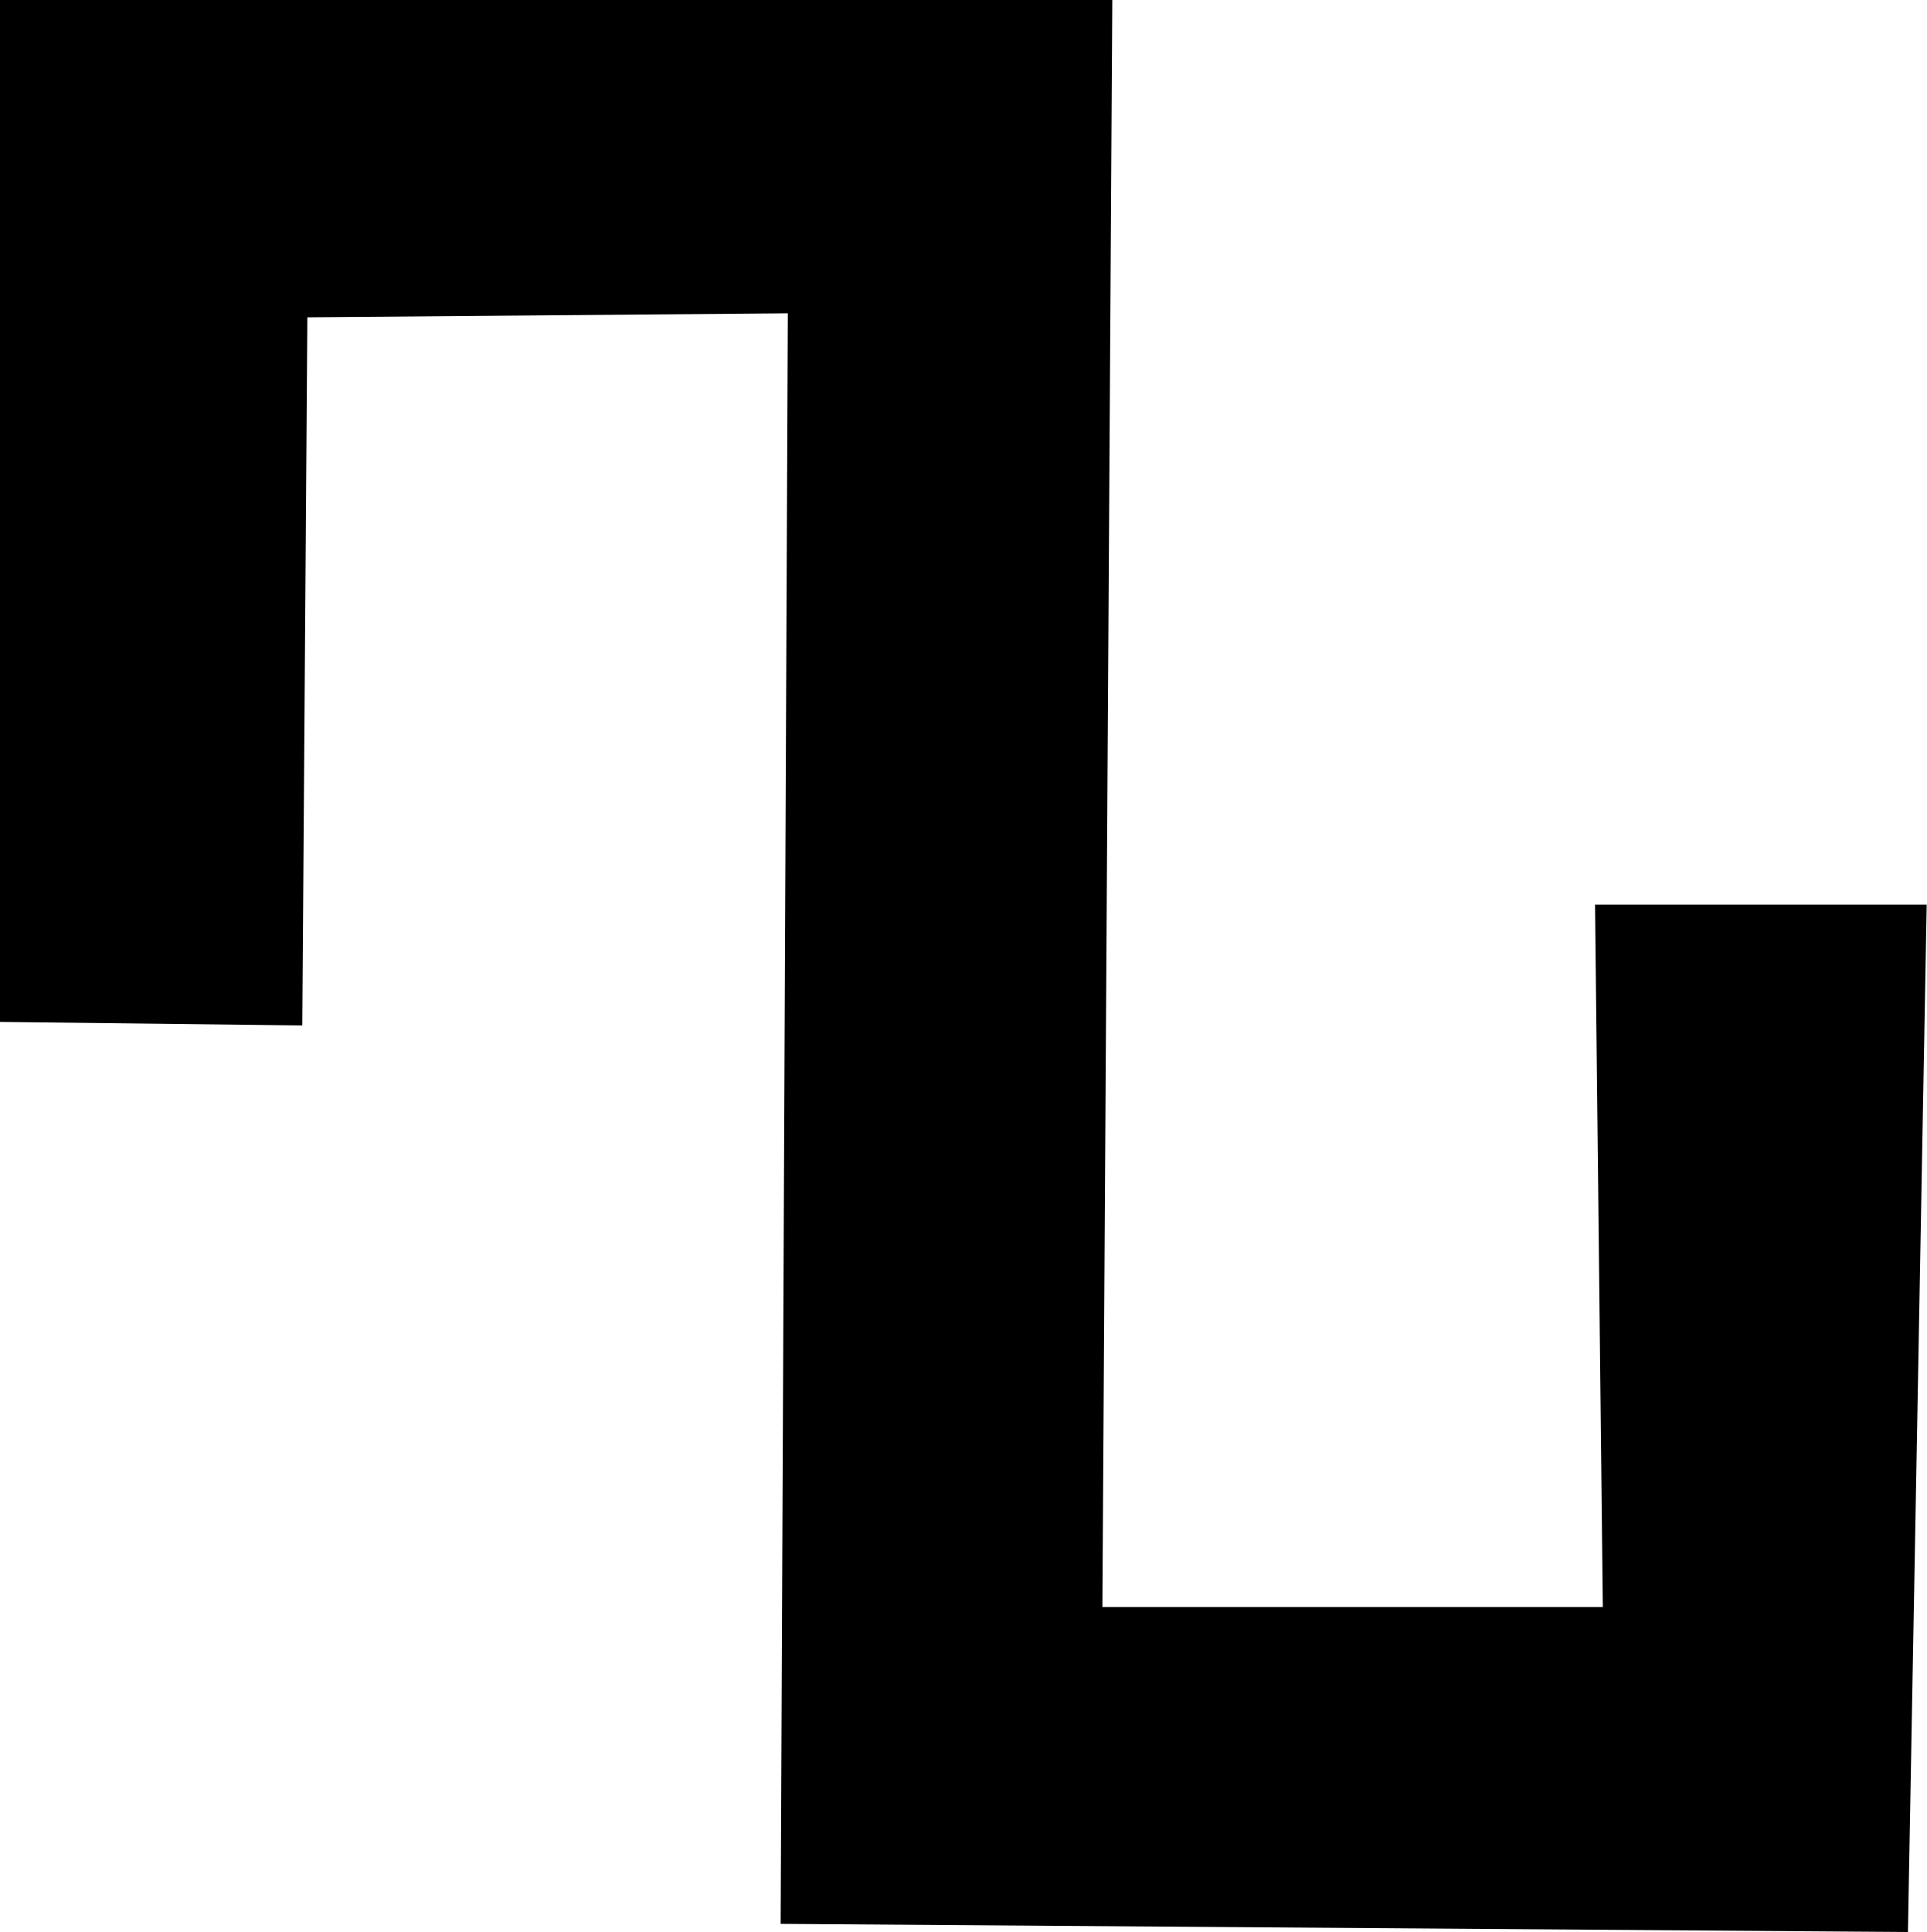
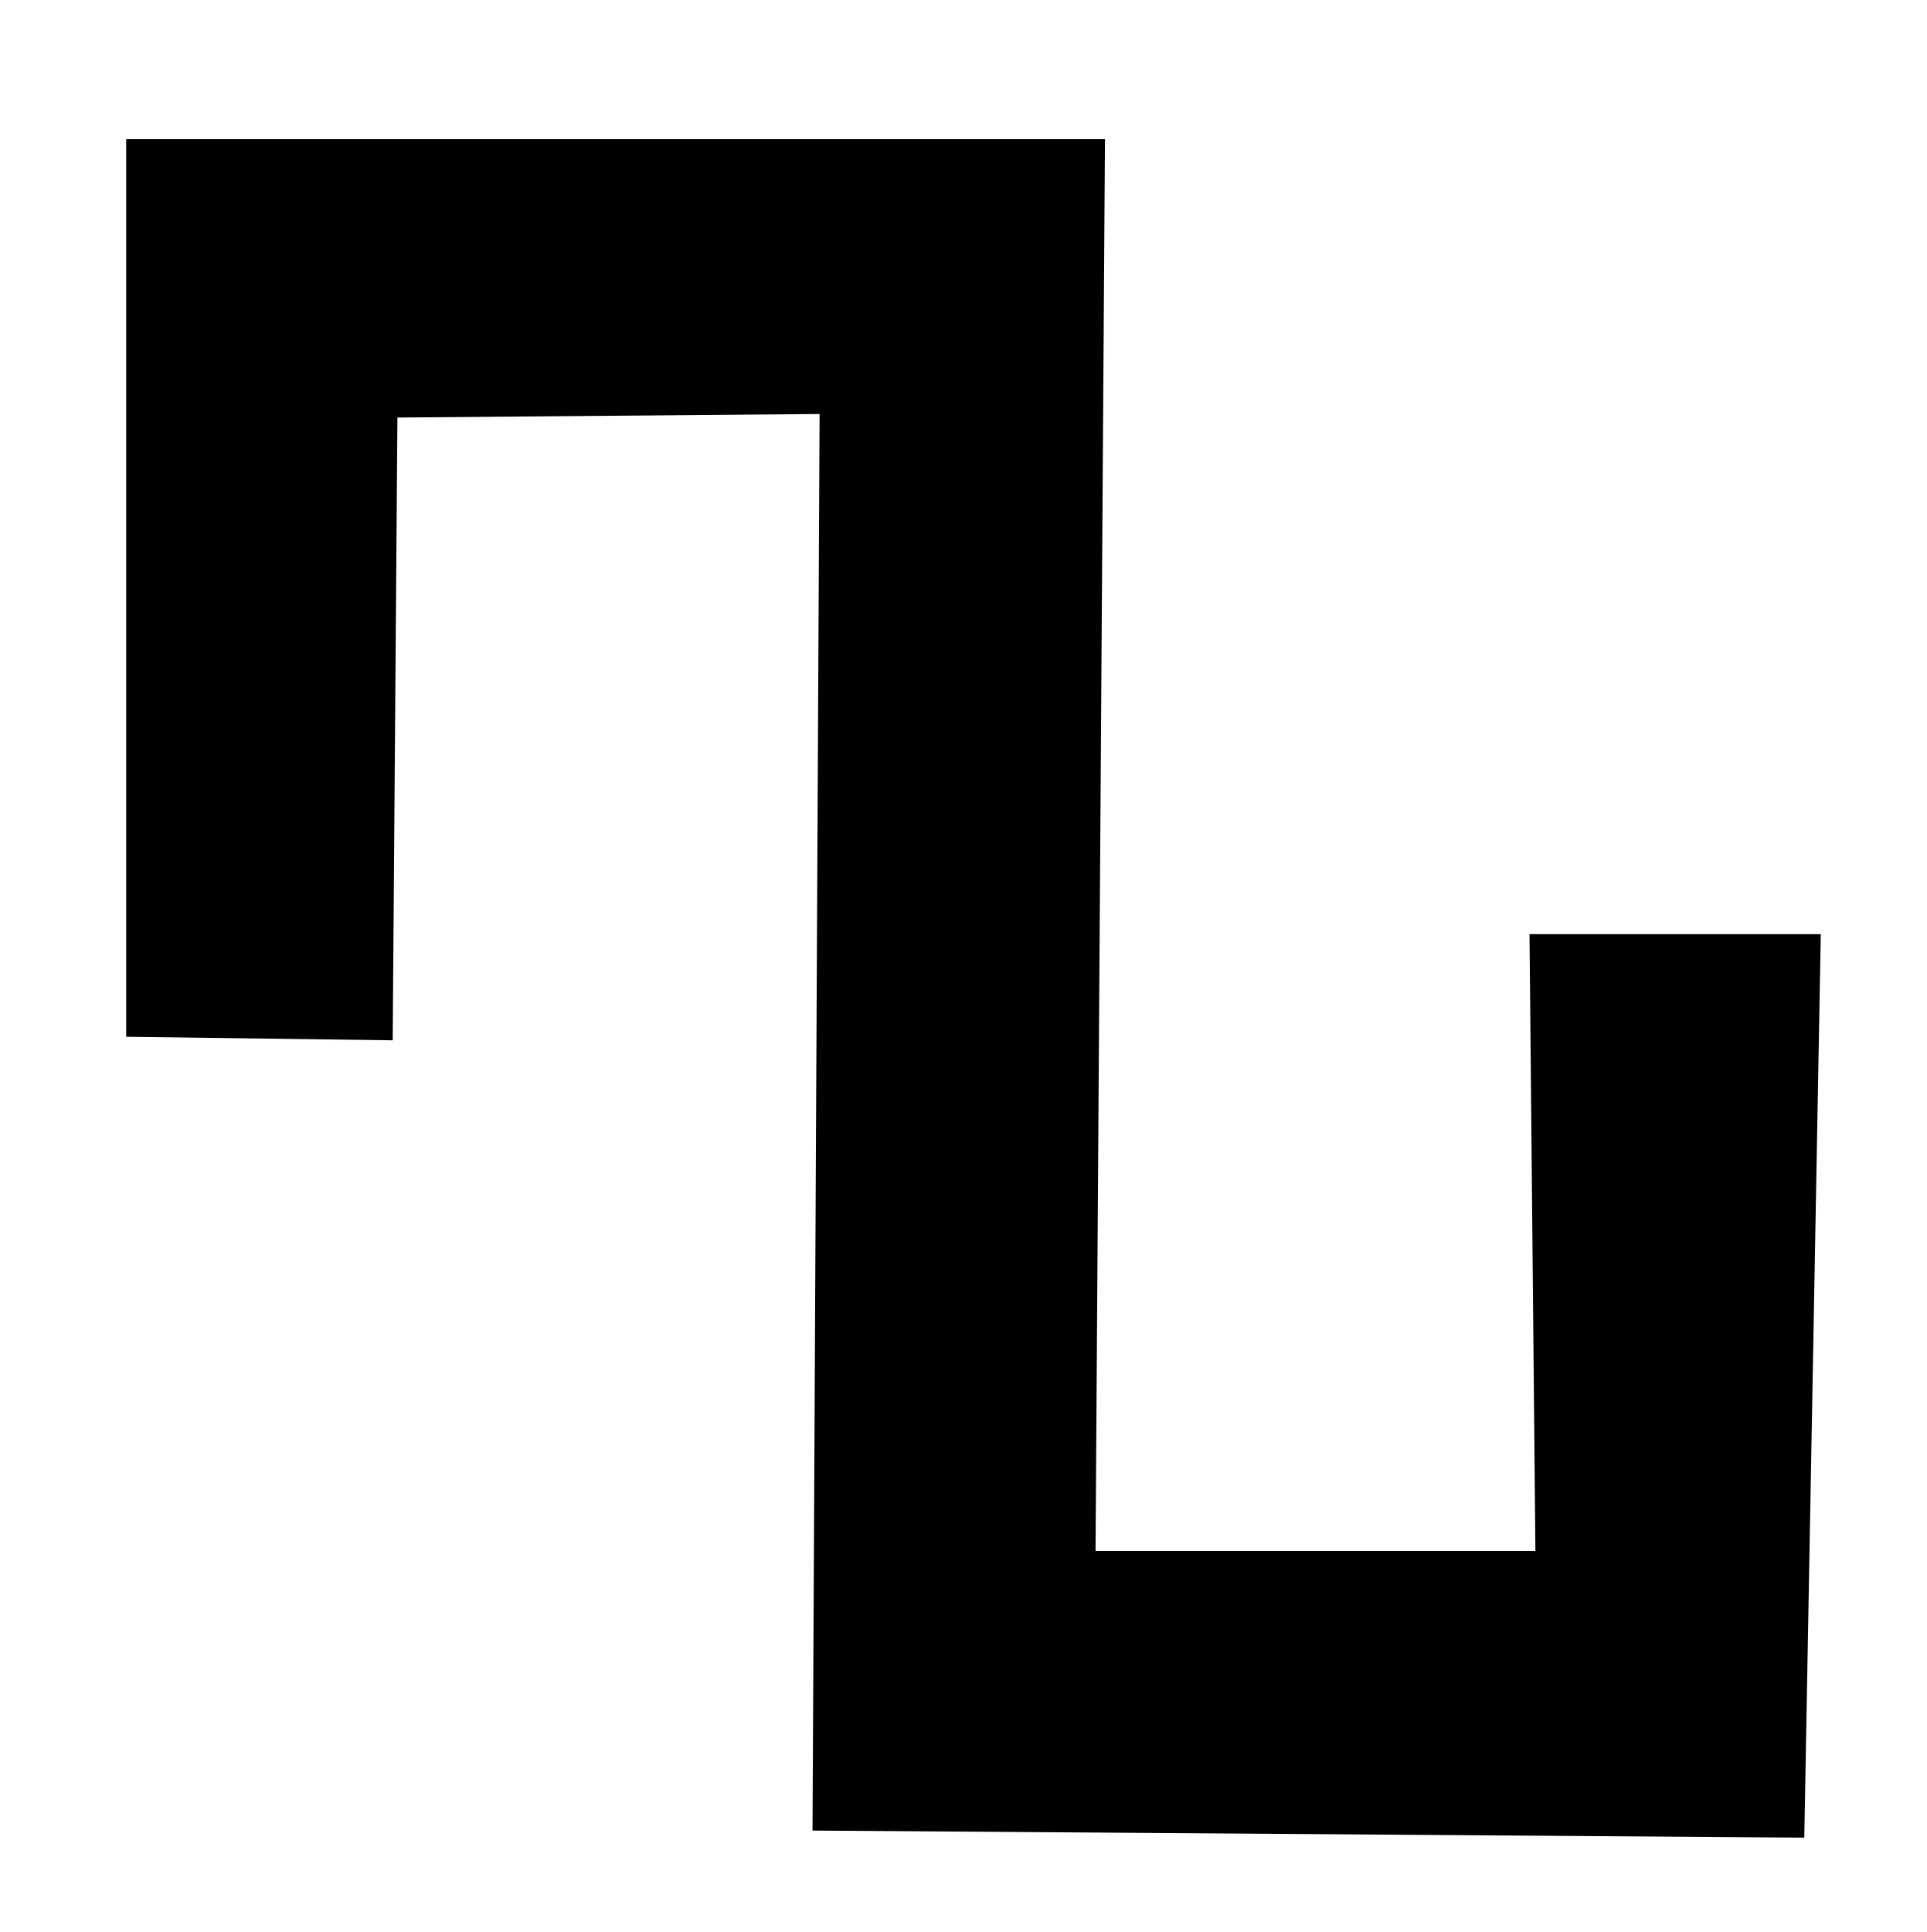
- <svg xmlns="http://www.w3.org/2000/svg" id="a" data-name="Layer 2" width="163.36" height="163.78" viewBox="0 0 163.36 163.78">
-   <polygon fill="currentColor" points="66.19 163.09 66.8 26.56 26.06 26.9 25.63 86.93 0 86.63 0 0 94.31 0 93.47 136.23 135.9 136.23 135.24 76.69 163.36 76.69 161.77 163.78 66.19 163.09" />
+ <svg xmlns="http://www.w3.org/2000/svg" id="a" version="1.1" viewBox="0 0 163.4 163.8">
+   <polygon fill="currentColor" points="68.9 155.2 69.5 35.1 33.7 35.4 33.3 88.2 10.7 87.9 10.7 11.8 93.7 11.8 92.9 131.5 130.2 131.5 129.7 79.2 154.4 79.2 153 155.8 68.9 155.2" />
</svg>
